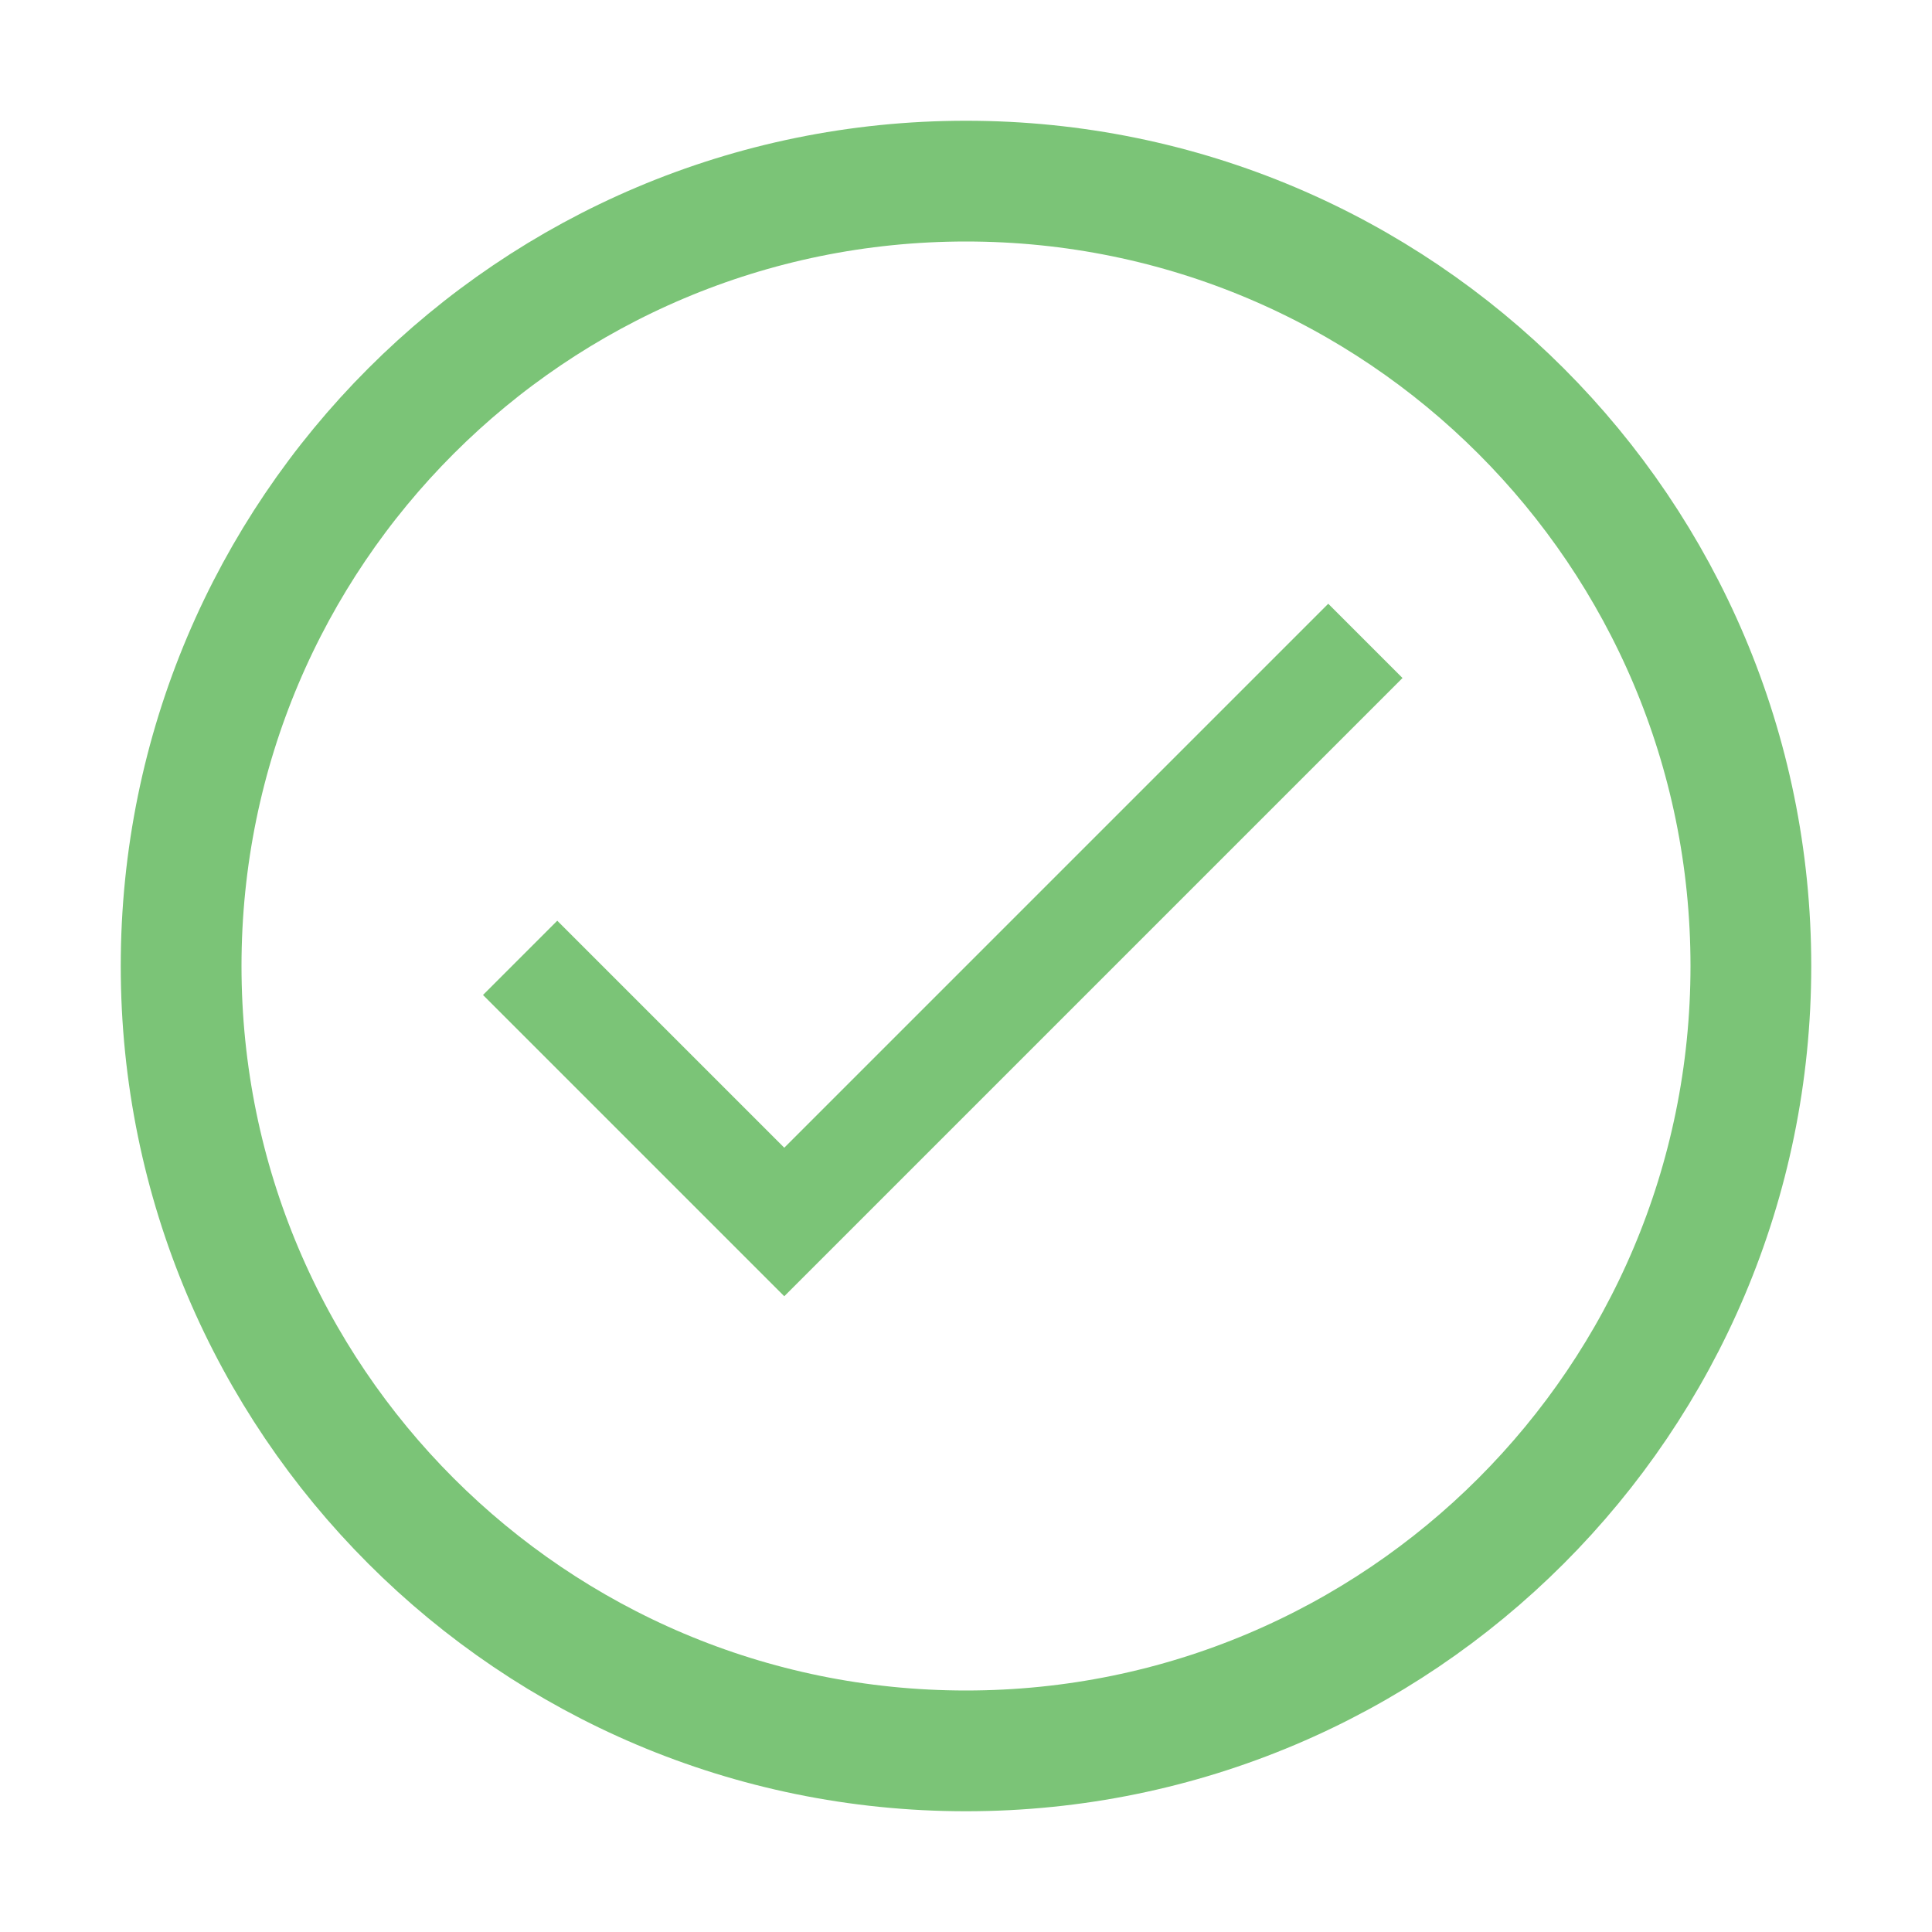
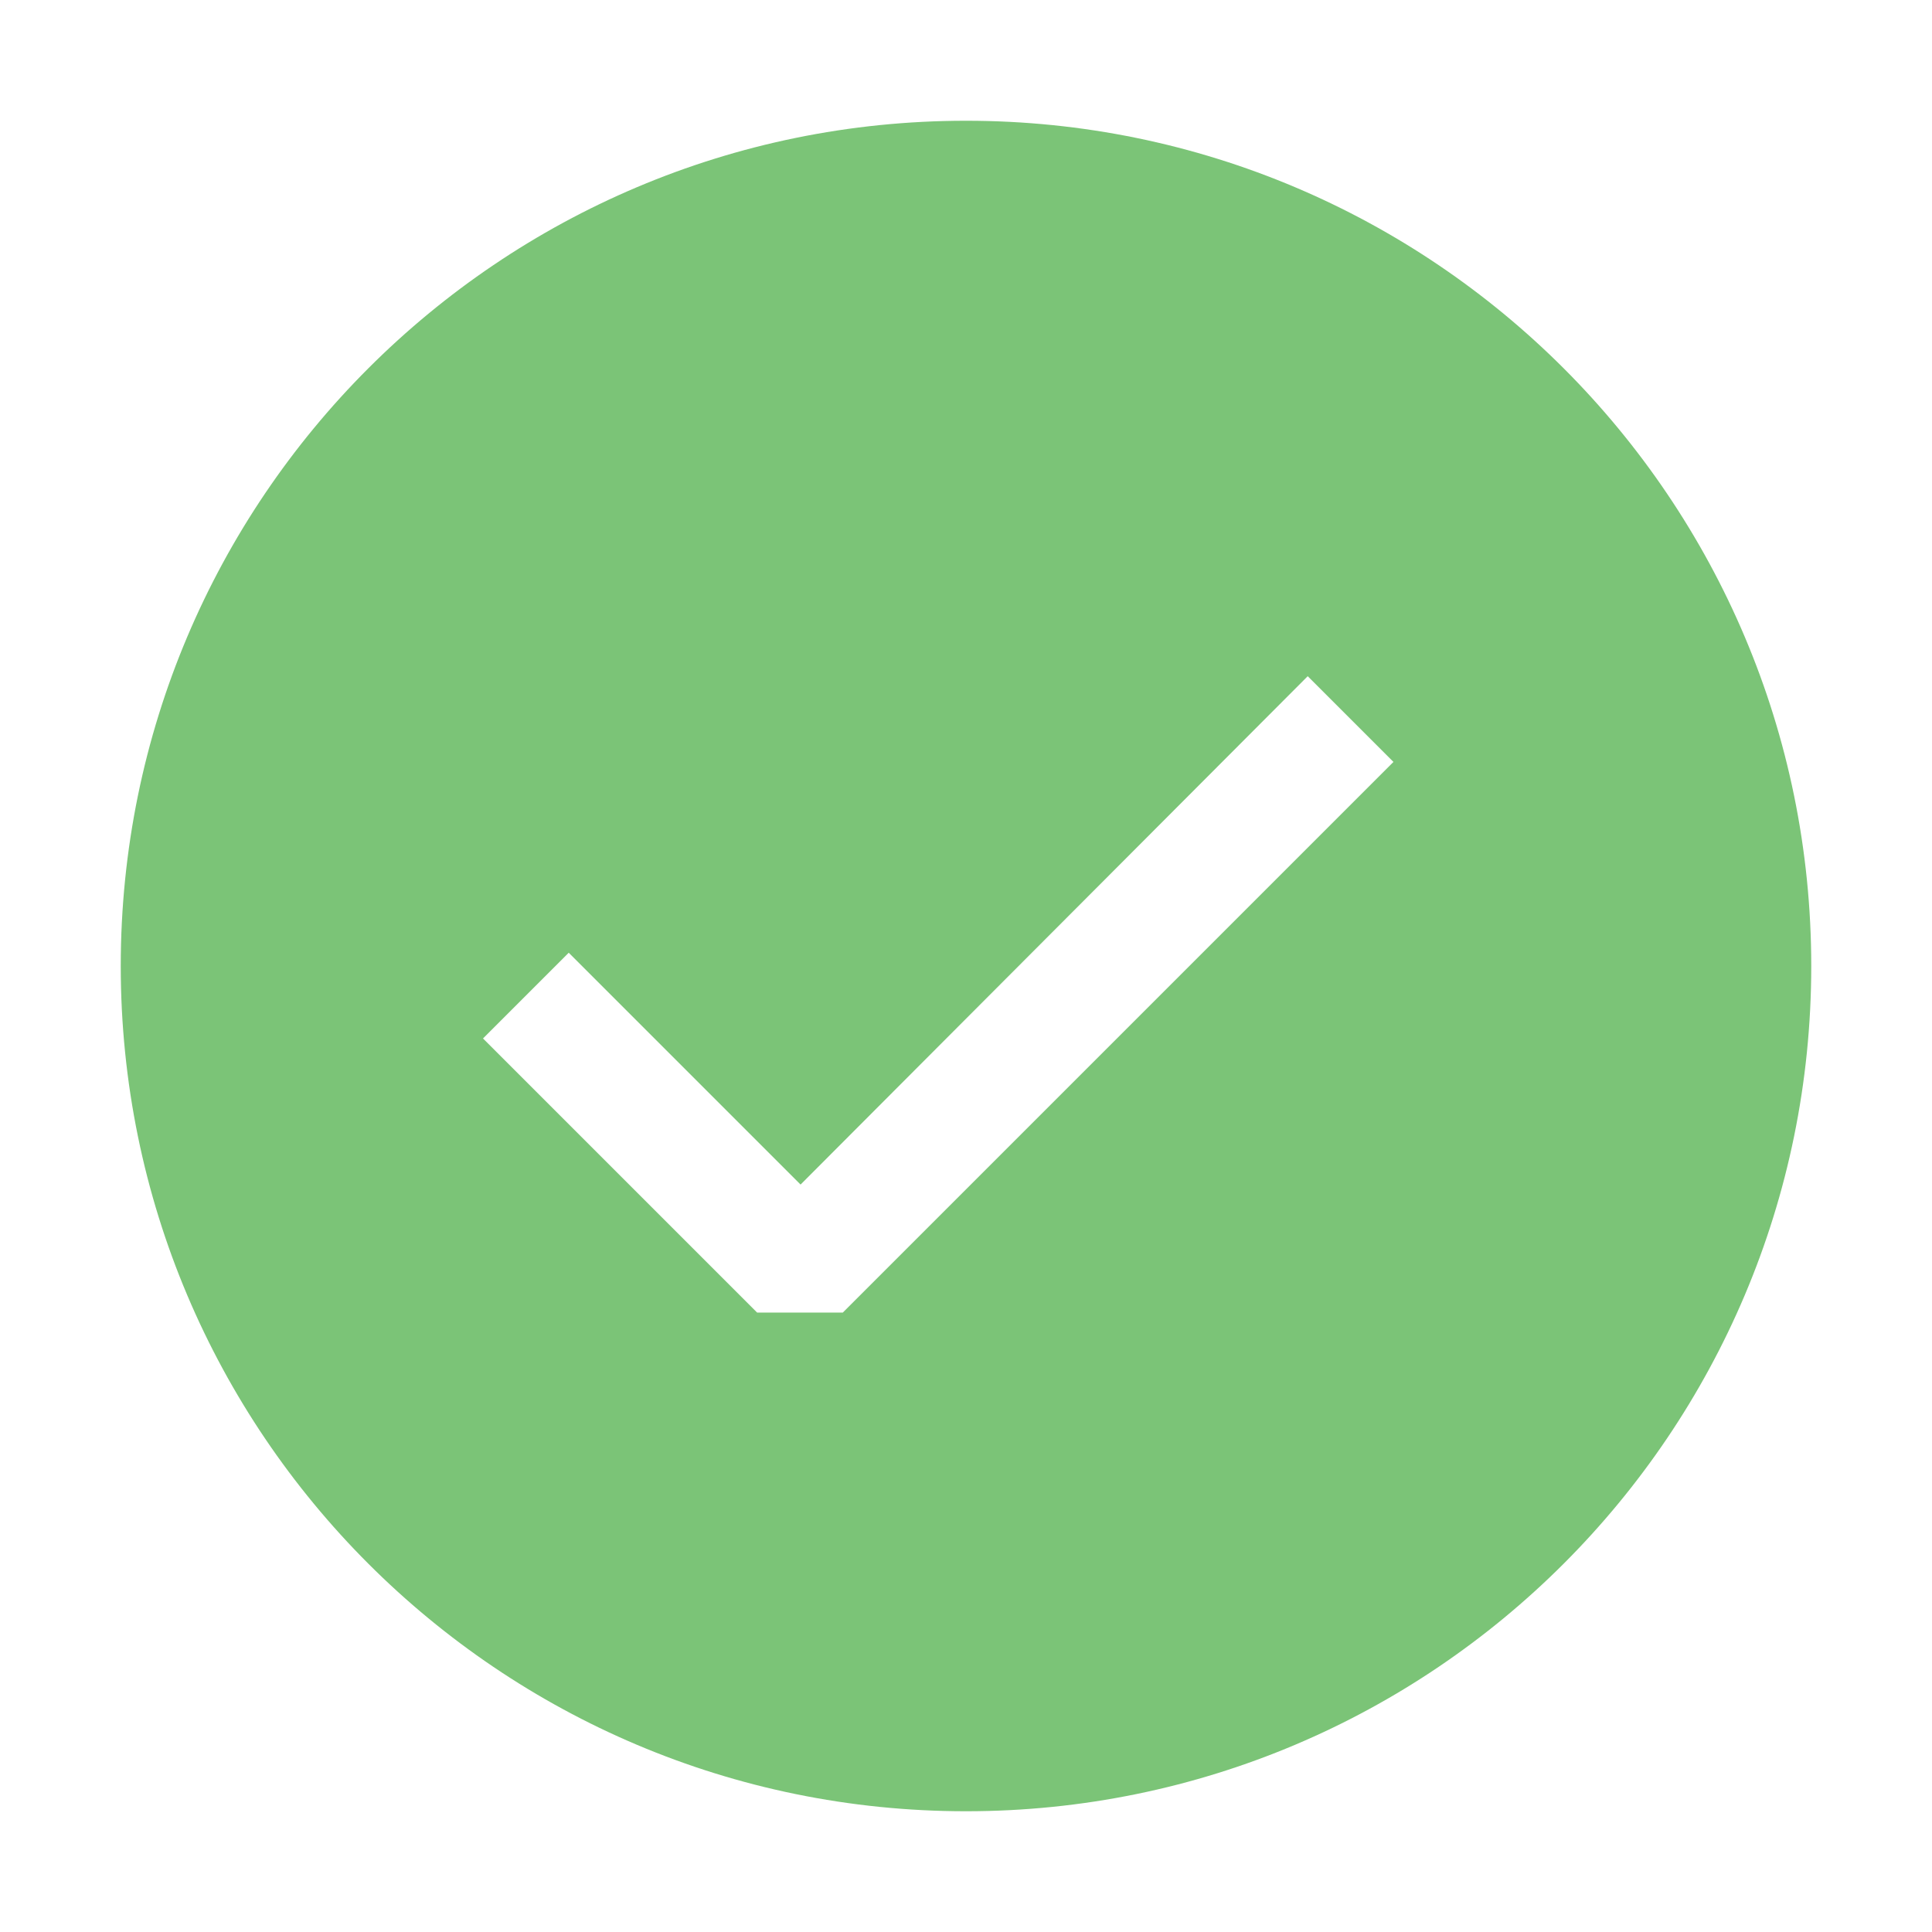
- <svg xmlns="http://www.w3.org/2000/svg" width="16" height="16" viewBox="0 0 16 16" version="1.1">
-   <path d="M8,1.5 C4.41,1.5 1.5,4.41 1.5,8 C1.5,11.59 4.41,14.5 8,14.5 C11.59,14.5 14.5,11.59 14.5,8 C14.5,4.41 11.59,1.5 8,1.5 Z" stroke="#7bc477" fill="transparent" />
-   <polygon fill="#7bc477" points="11 5 11.615 5.615 6.495 10.735 4 8.24 4.615 7.625 6.495 9.505" />
+ <svg xmlns="http://www.w3.org/2000/svg" width="16" height="16" viewBox="0 0 16 16" fill="#7bc477">
+   <path fill-rule="evenodd" clip-rule="evenodd" d="M8 15A7 7 0 1 0 8 1a7 7 0 0 0 0 14zm-1.02-4.13h-.71L4 8.6l.71-.71 1.92 1.92 4.2-4.21.71.71-4.56 4.56z" />
</svg>
